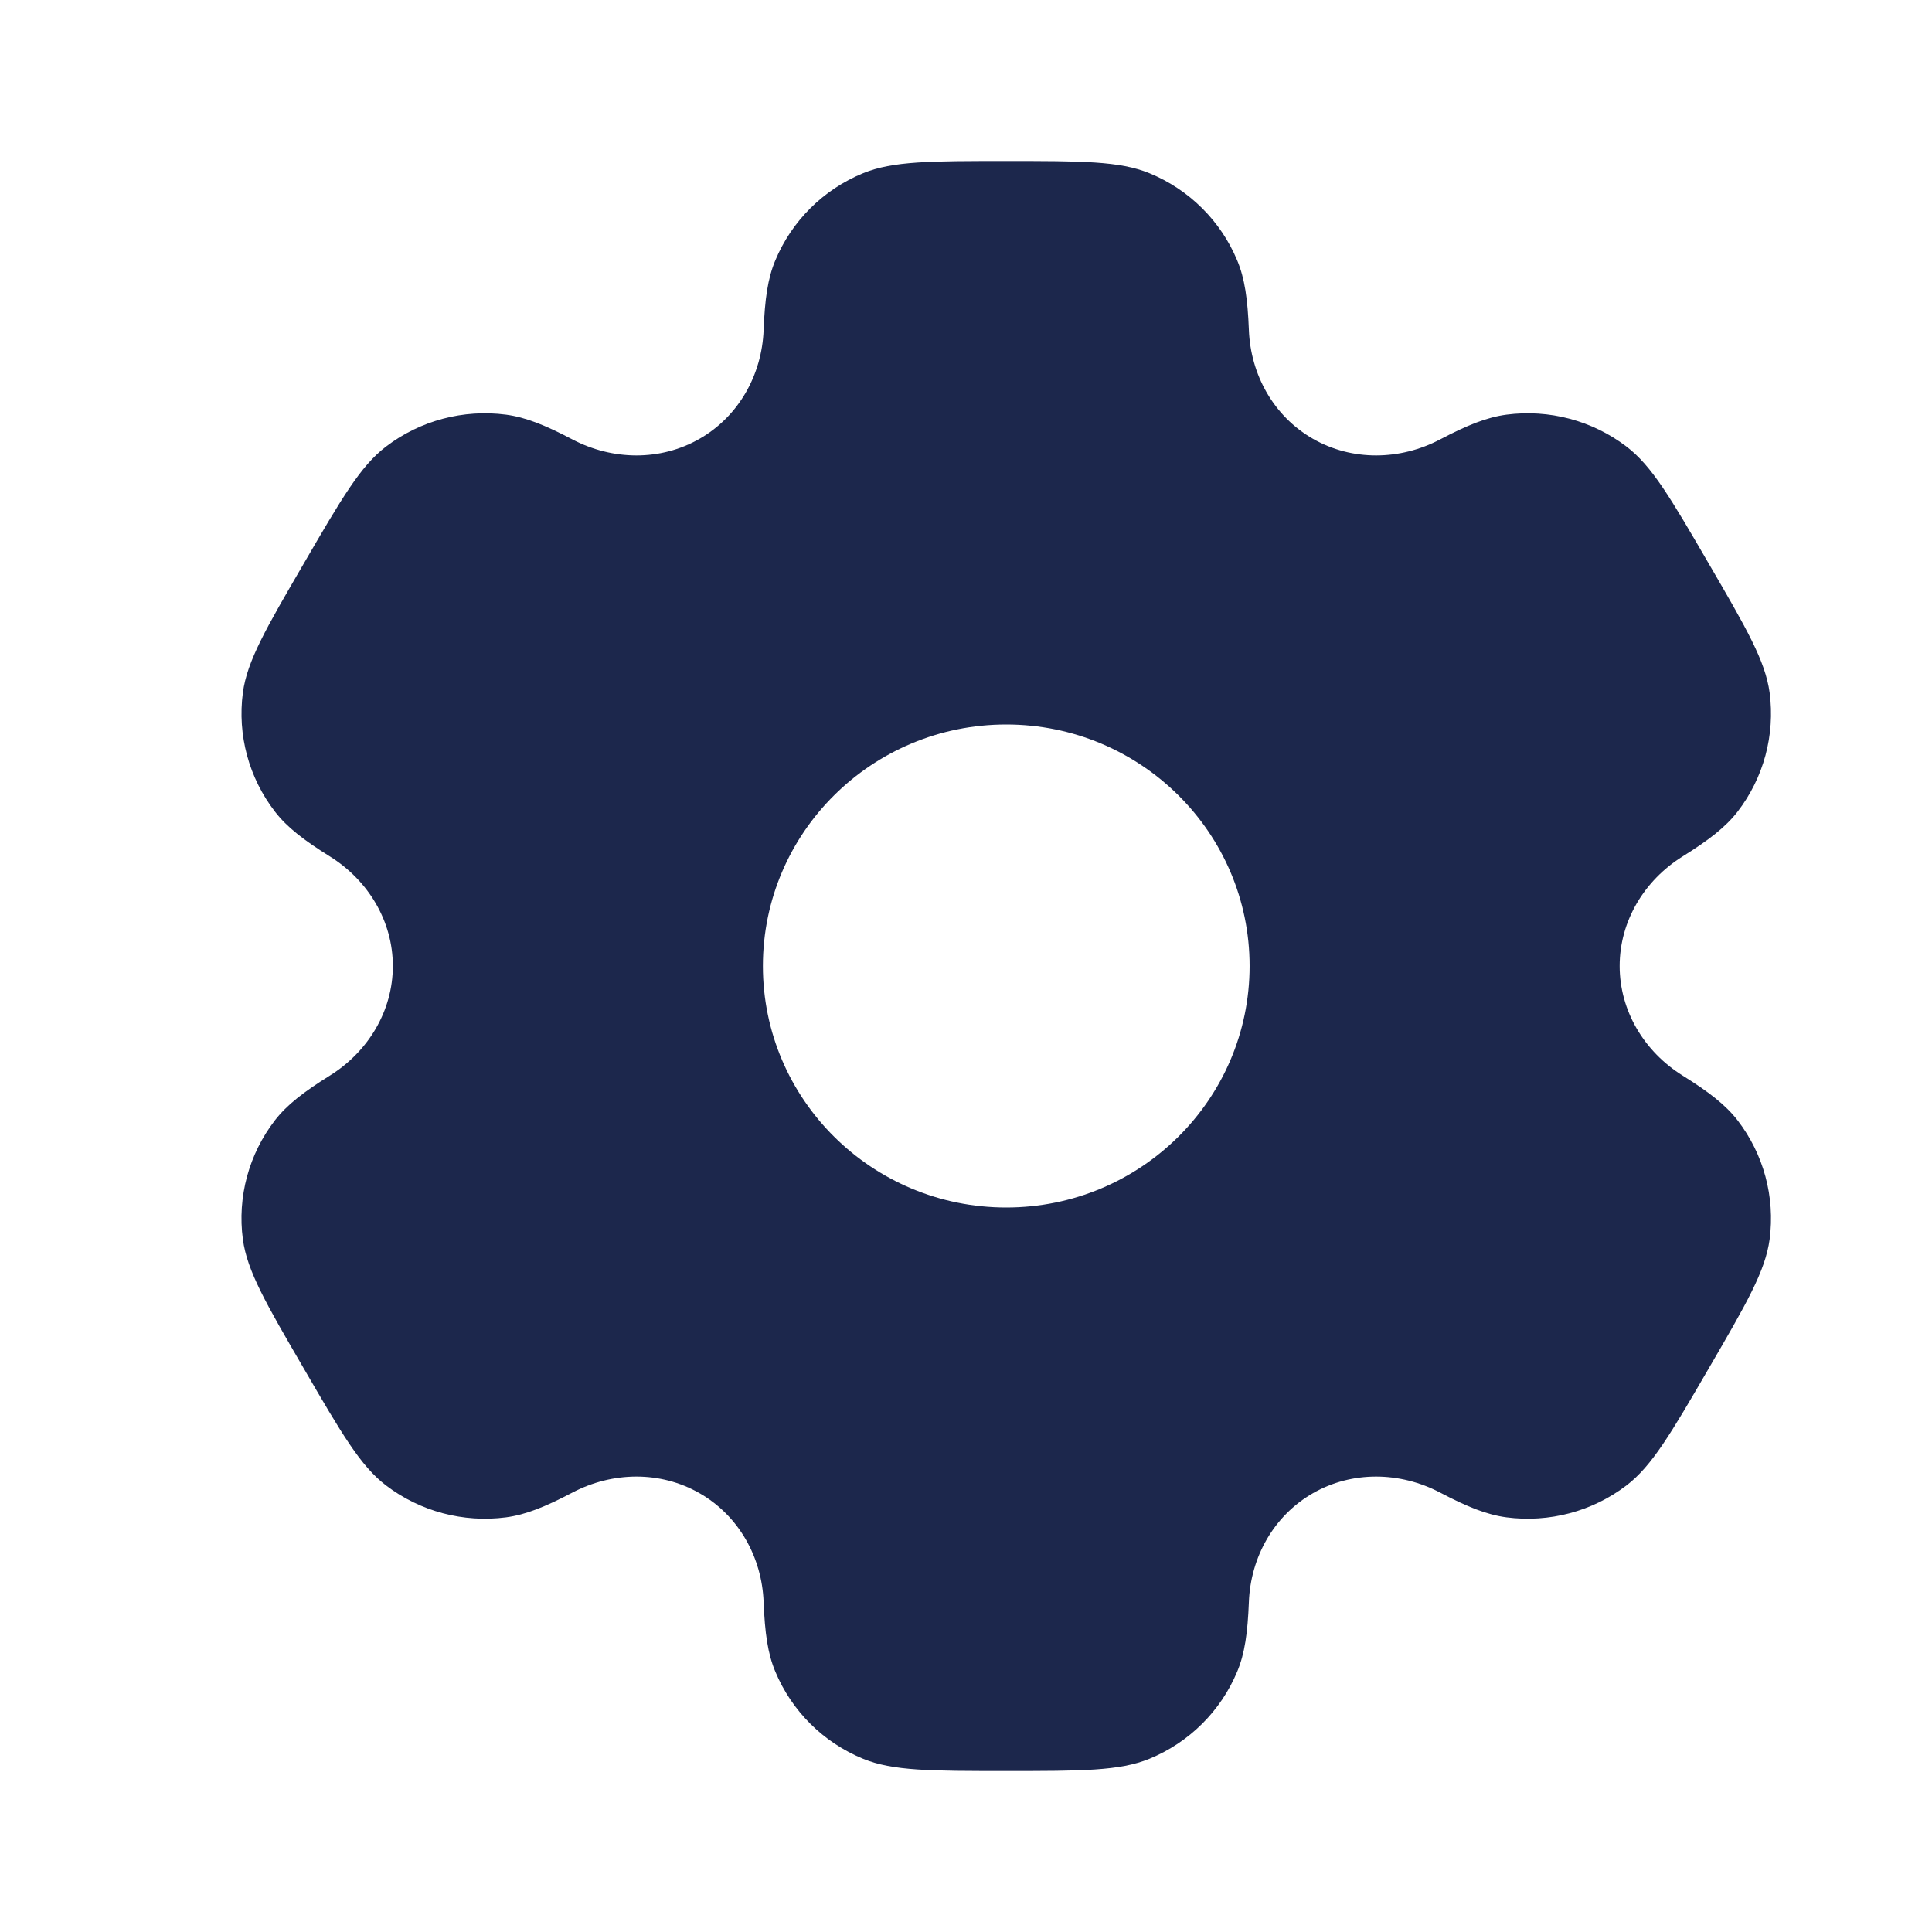
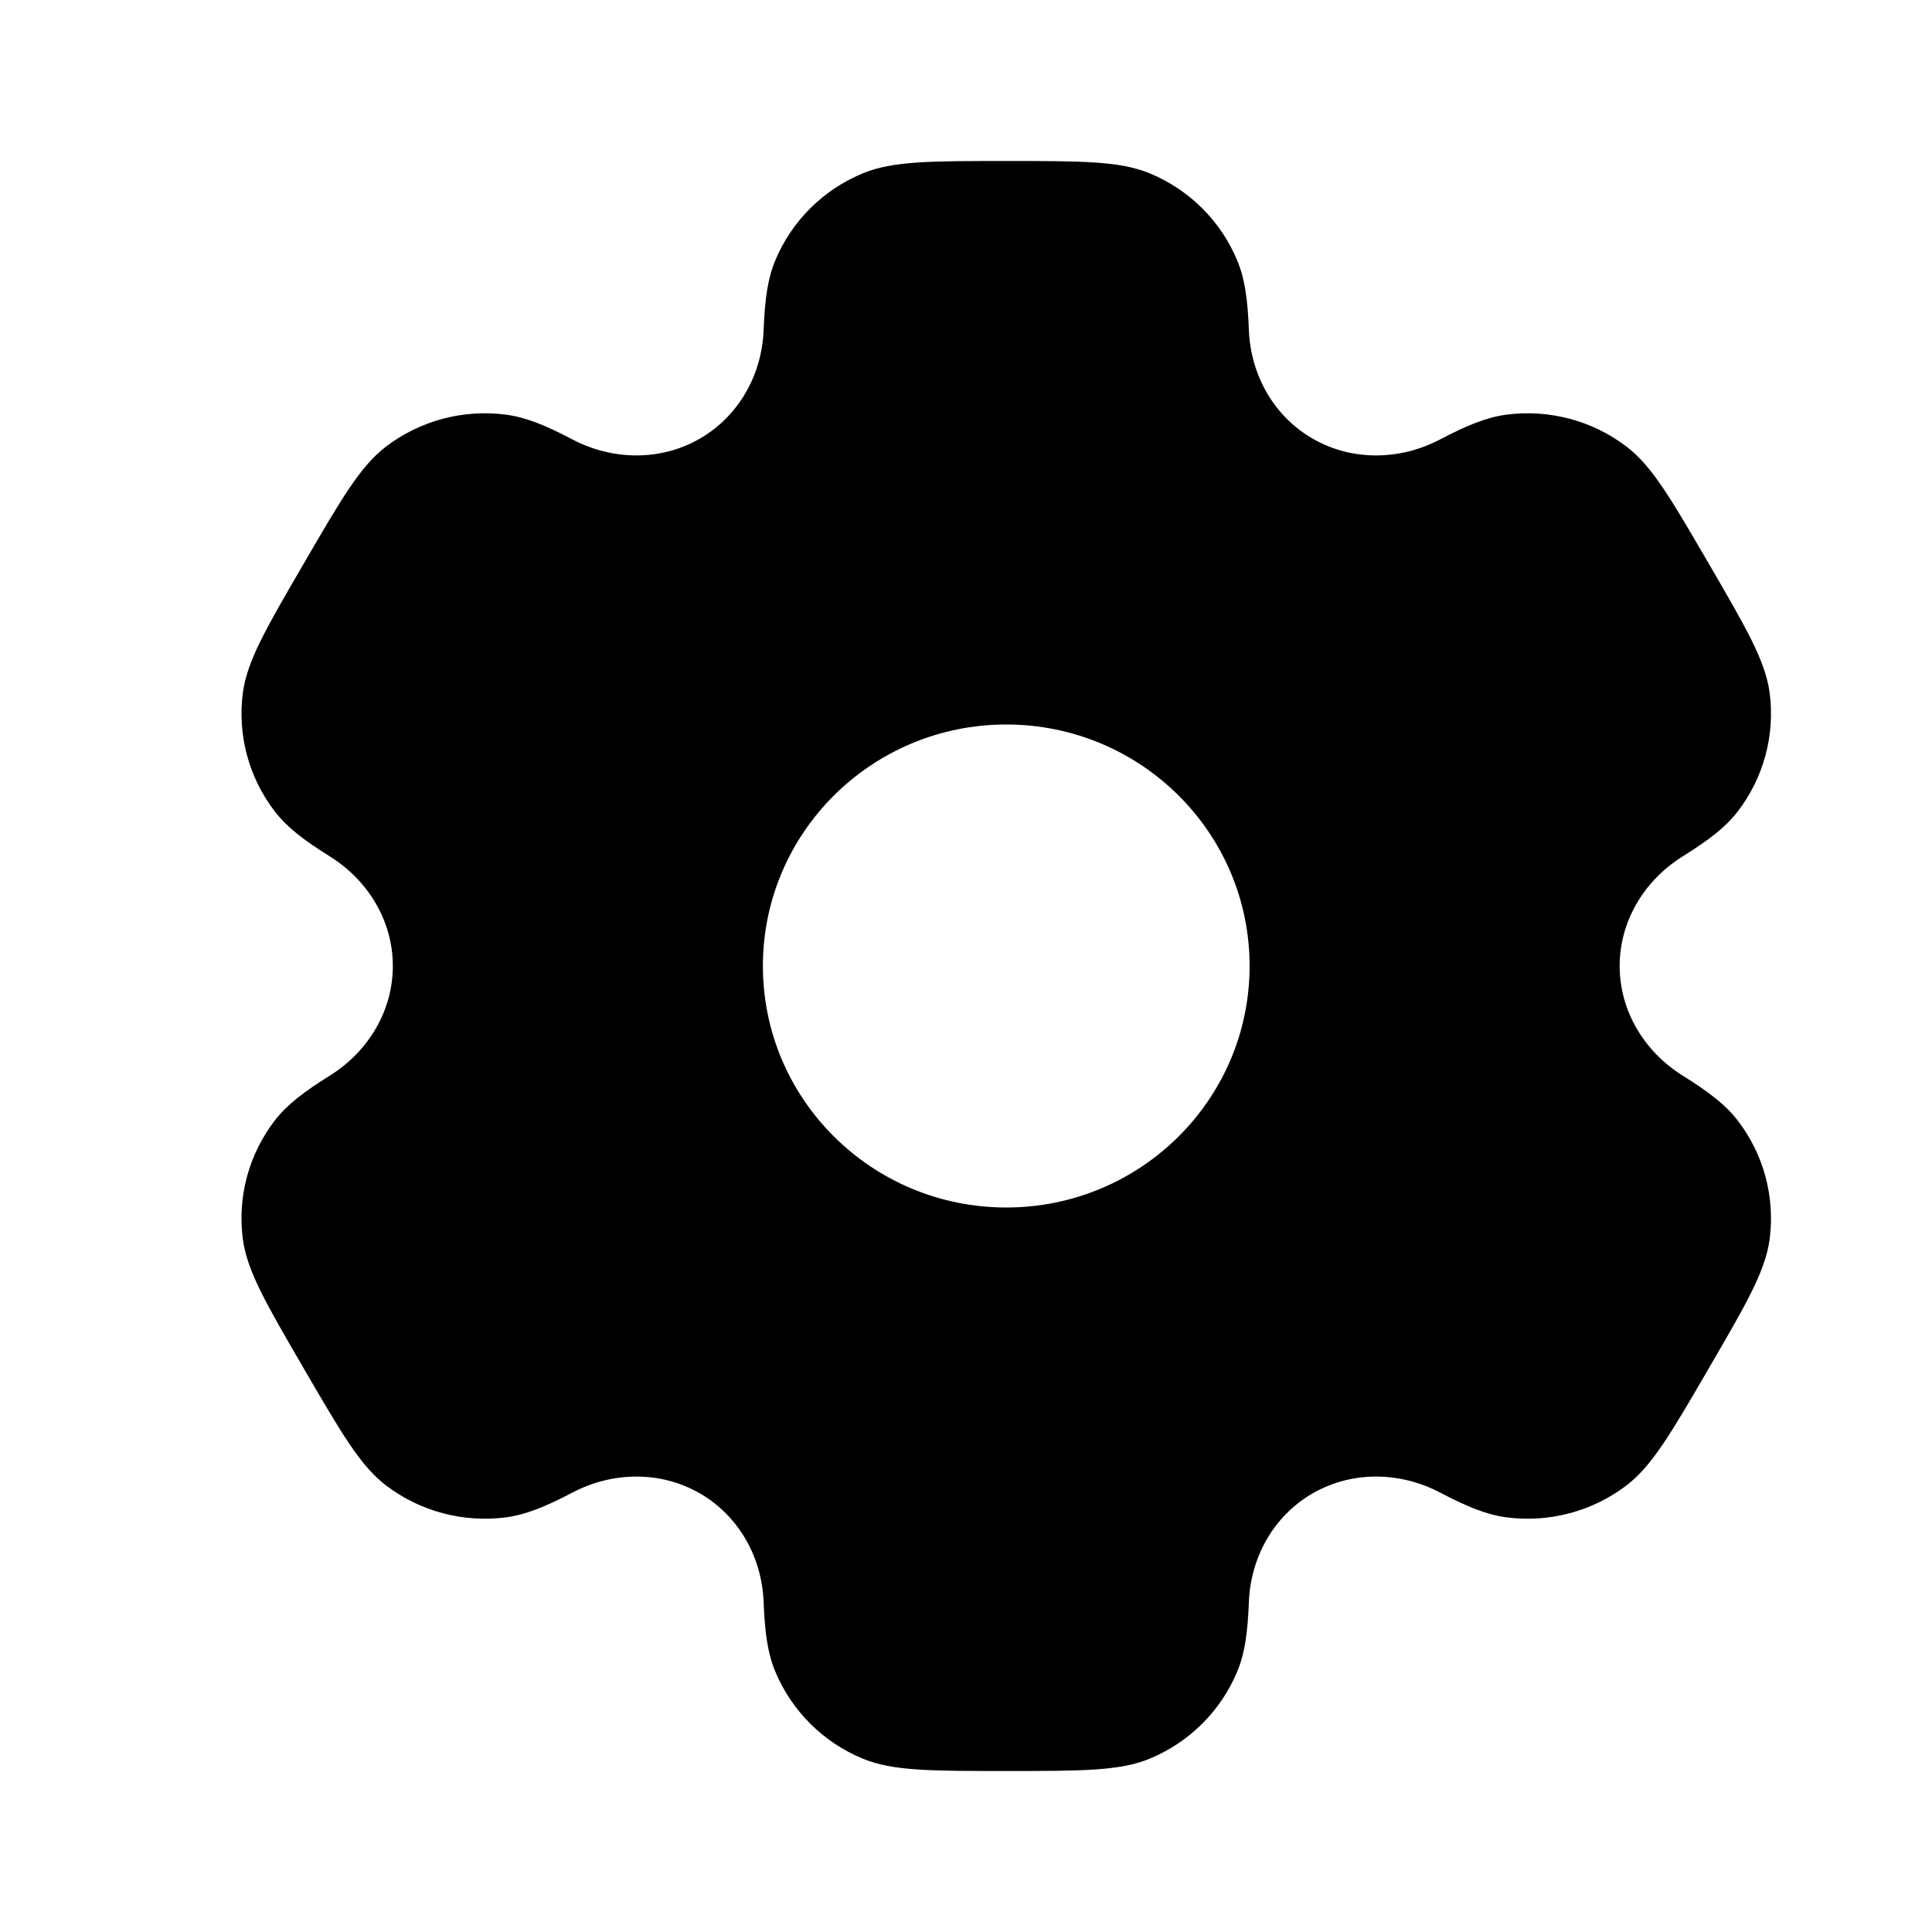
<svg xmlns="http://www.w3.org/2000/svg" width="800px" height="800px" viewBox="0 0 24 24" fill="none">
-   <path fill-rule="evenodd" clip-rule="evenodd" d="M14.279 2.152C13.909 2 13.439 2 12.5 2C11.561 2 11.091 2 10.721 2.152C10.227 2.355 9.835 2.745 9.631 3.235C9.537 3.458 9.501 3.719 9.486 4.098C9.465 4.656 9.177 5.172 8.69 5.451C8.203 5.73 7.609 5.72 7.111 5.459C6.773 5.281 6.528 5.183 6.286 5.151C5.756 5.082 5.22 5.224 4.796 5.547C4.478 5.789 4.243 6.193 3.774 7C3.304 7.807 3.07 8.21 3.017 8.605C2.948 9.131 3.091 9.663 3.417 10.084C3.565 10.276 3.774 10.437 4.098 10.639C4.574 10.936 4.88 11.442 4.88 12C4.88 12.558 4.574 13.064 4.098 13.361C3.774 13.563 3.565 13.724 3.416 13.916C3.091 14.337 2.947 14.869 3.017 15.395C3.07 15.789 3.304 16.193 3.774 17C4.243 17.807 4.478 18.211 4.796 18.453C5.22 18.776 5.756 18.918 6.286 18.849C6.528 18.817 6.773 18.719 7.111 18.541C7.609 18.28 8.203 18.27 8.69 18.549C9.177 18.828 9.465 19.344 9.486 19.902C9.501 20.282 9.537 20.542 9.631 20.765C9.835 21.255 10.227 21.645 10.721 21.848C11.091 22 11.561 22 12.5 22C13.439 22 13.909 22 14.279 21.848C14.773 21.645 15.165 21.255 15.369 20.765C15.463 20.542 15.499 20.282 15.514 19.902C15.535 19.344 15.823 18.828 16.31 18.549C16.797 18.27 17.391 18.28 17.889 18.541C18.227 18.719 18.472 18.817 18.714 18.849C19.244 18.918 19.78 18.776 20.204 18.453C20.522 18.21 20.757 17.807 21.226 17C21.696 16.193 21.93 15.789 21.983 15.395C22.052 14.869 21.909 14.337 21.584 13.916C21.435 13.724 21.226 13.563 20.902 13.361C20.426 13.064 20.12 12.558 20.12 12C20.12 11.442 20.426 10.936 20.902 10.639C21.226 10.437 21.435 10.276 21.584 10.084C21.909 9.663 22.052 9.131 21.983 8.605C21.93 8.211 21.696 7.807 21.226 7C20.757 6.193 20.522 5.789 20.204 5.547C19.78 5.224 19.244 5.082 18.714 5.151C18.472 5.183 18.227 5.281 17.889 5.459C17.392 5.72 16.797 5.73 16.31 5.451C15.823 5.172 15.535 4.656 15.514 4.098C15.499 3.718 15.463 3.458 15.369 3.235C15.165 2.745 14.773 2.355 14.279 2.152ZM12.5 15C14.169 15 15.523 13.657 15.523 12C15.523 10.343 14.169 9 12.5 9C10.831 9 9.477 10.343 9.477 12C9.477 13.657 10.831 15 12.5 15Z" fill="#1C274C" />
+   <path fill-rule="evenodd" clip-rule="evenodd" d="M14.279 2.152C13.909 2 13.439 2 12.5 2C11.561 2 11.091 2 10.721 2.152C10.227 2.355 9.835 2.745 9.631 3.235C9.537 3.458 9.501 3.719 9.486 4.098C9.465 4.656 9.177 5.172 8.69 5.451C8.203 5.73 7.609 5.72 7.111 5.459C6.773 5.281 6.528 5.183 6.286 5.151C5.756 5.082 5.22 5.224 4.796 5.547C4.478 5.789 4.243 6.193 3.774 7C3.304 7.807 3.07 8.21 3.017 8.605C2.948 9.131 3.091 9.663 3.417 10.084C3.565 10.276 3.774 10.437 4.098 10.639C4.574 10.936 4.88 11.442 4.88 12C4.88 12.558 4.574 13.064 4.098 13.361C3.774 13.563 3.565 13.724 3.416 13.916C3.091 14.337 2.947 14.869 3.017 15.395C3.07 15.789 3.304 16.193 3.774 17C4.243 17.807 4.478 18.211 4.796 18.453C5.22 18.776 5.756 18.918 6.286 18.849C6.528 18.817 6.773 18.719 7.111 18.541C7.609 18.28 8.203 18.27 8.69 18.549C9.177 18.828 9.465 19.344 9.486 19.902C9.501 20.282 9.537 20.542 9.631 20.765C9.835 21.255 10.227 21.645 10.721 21.848C11.091 22 11.561 22 12.5 22C13.439 22 13.909 22 14.279 21.848C14.773 21.645 15.165 21.255 15.369 20.765C15.463 20.542 15.499 20.282 15.514 19.902C15.535 19.344 15.823 18.828 16.31 18.549C16.797 18.27 17.391 18.28 17.889 18.541C18.227 18.719 18.472 18.817 18.714 18.849C19.244 18.918 19.78 18.776 20.204 18.453C20.522 18.21 20.757 17.807 21.226 17C21.696 16.193 21.93 15.789 21.983 15.395C22.052 14.869 21.909 14.337 21.584 13.916C21.435 13.724 21.226 13.563 20.902 13.361C20.426 13.064 20.12 12.558 20.12 12C20.12 11.442 20.426 10.936 20.902 10.639C21.226 10.437 21.435 10.276 21.584 10.084C21.909 9.663 22.052 9.131 21.983 8.605C21.93 8.211 21.696 7.807 21.226 7C20.757 6.193 20.522 5.789 20.204 5.547C19.78 5.224 19.244 5.082 18.714 5.151C18.472 5.183 18.227 5.281 17.889 5.459C17.392 5.72 16.797 5.73 16.31 5.451C15.823 5.172 15.535 4.656 15.514 4.098C15.499 3.718 15.463 3.458 15.369 3.235C15.165 2.745 14.773 2.355 14.279 2.152ZM12.5 15C14.169 15 15.523 13.657 15.523 12C15.523 10.343 14.169 9 12.5 9C10.831 9 9.477 10.343 9.477 12C9.477 13.657 10.831 15 12.5 15Z" fill="#000000" />
</svg>
